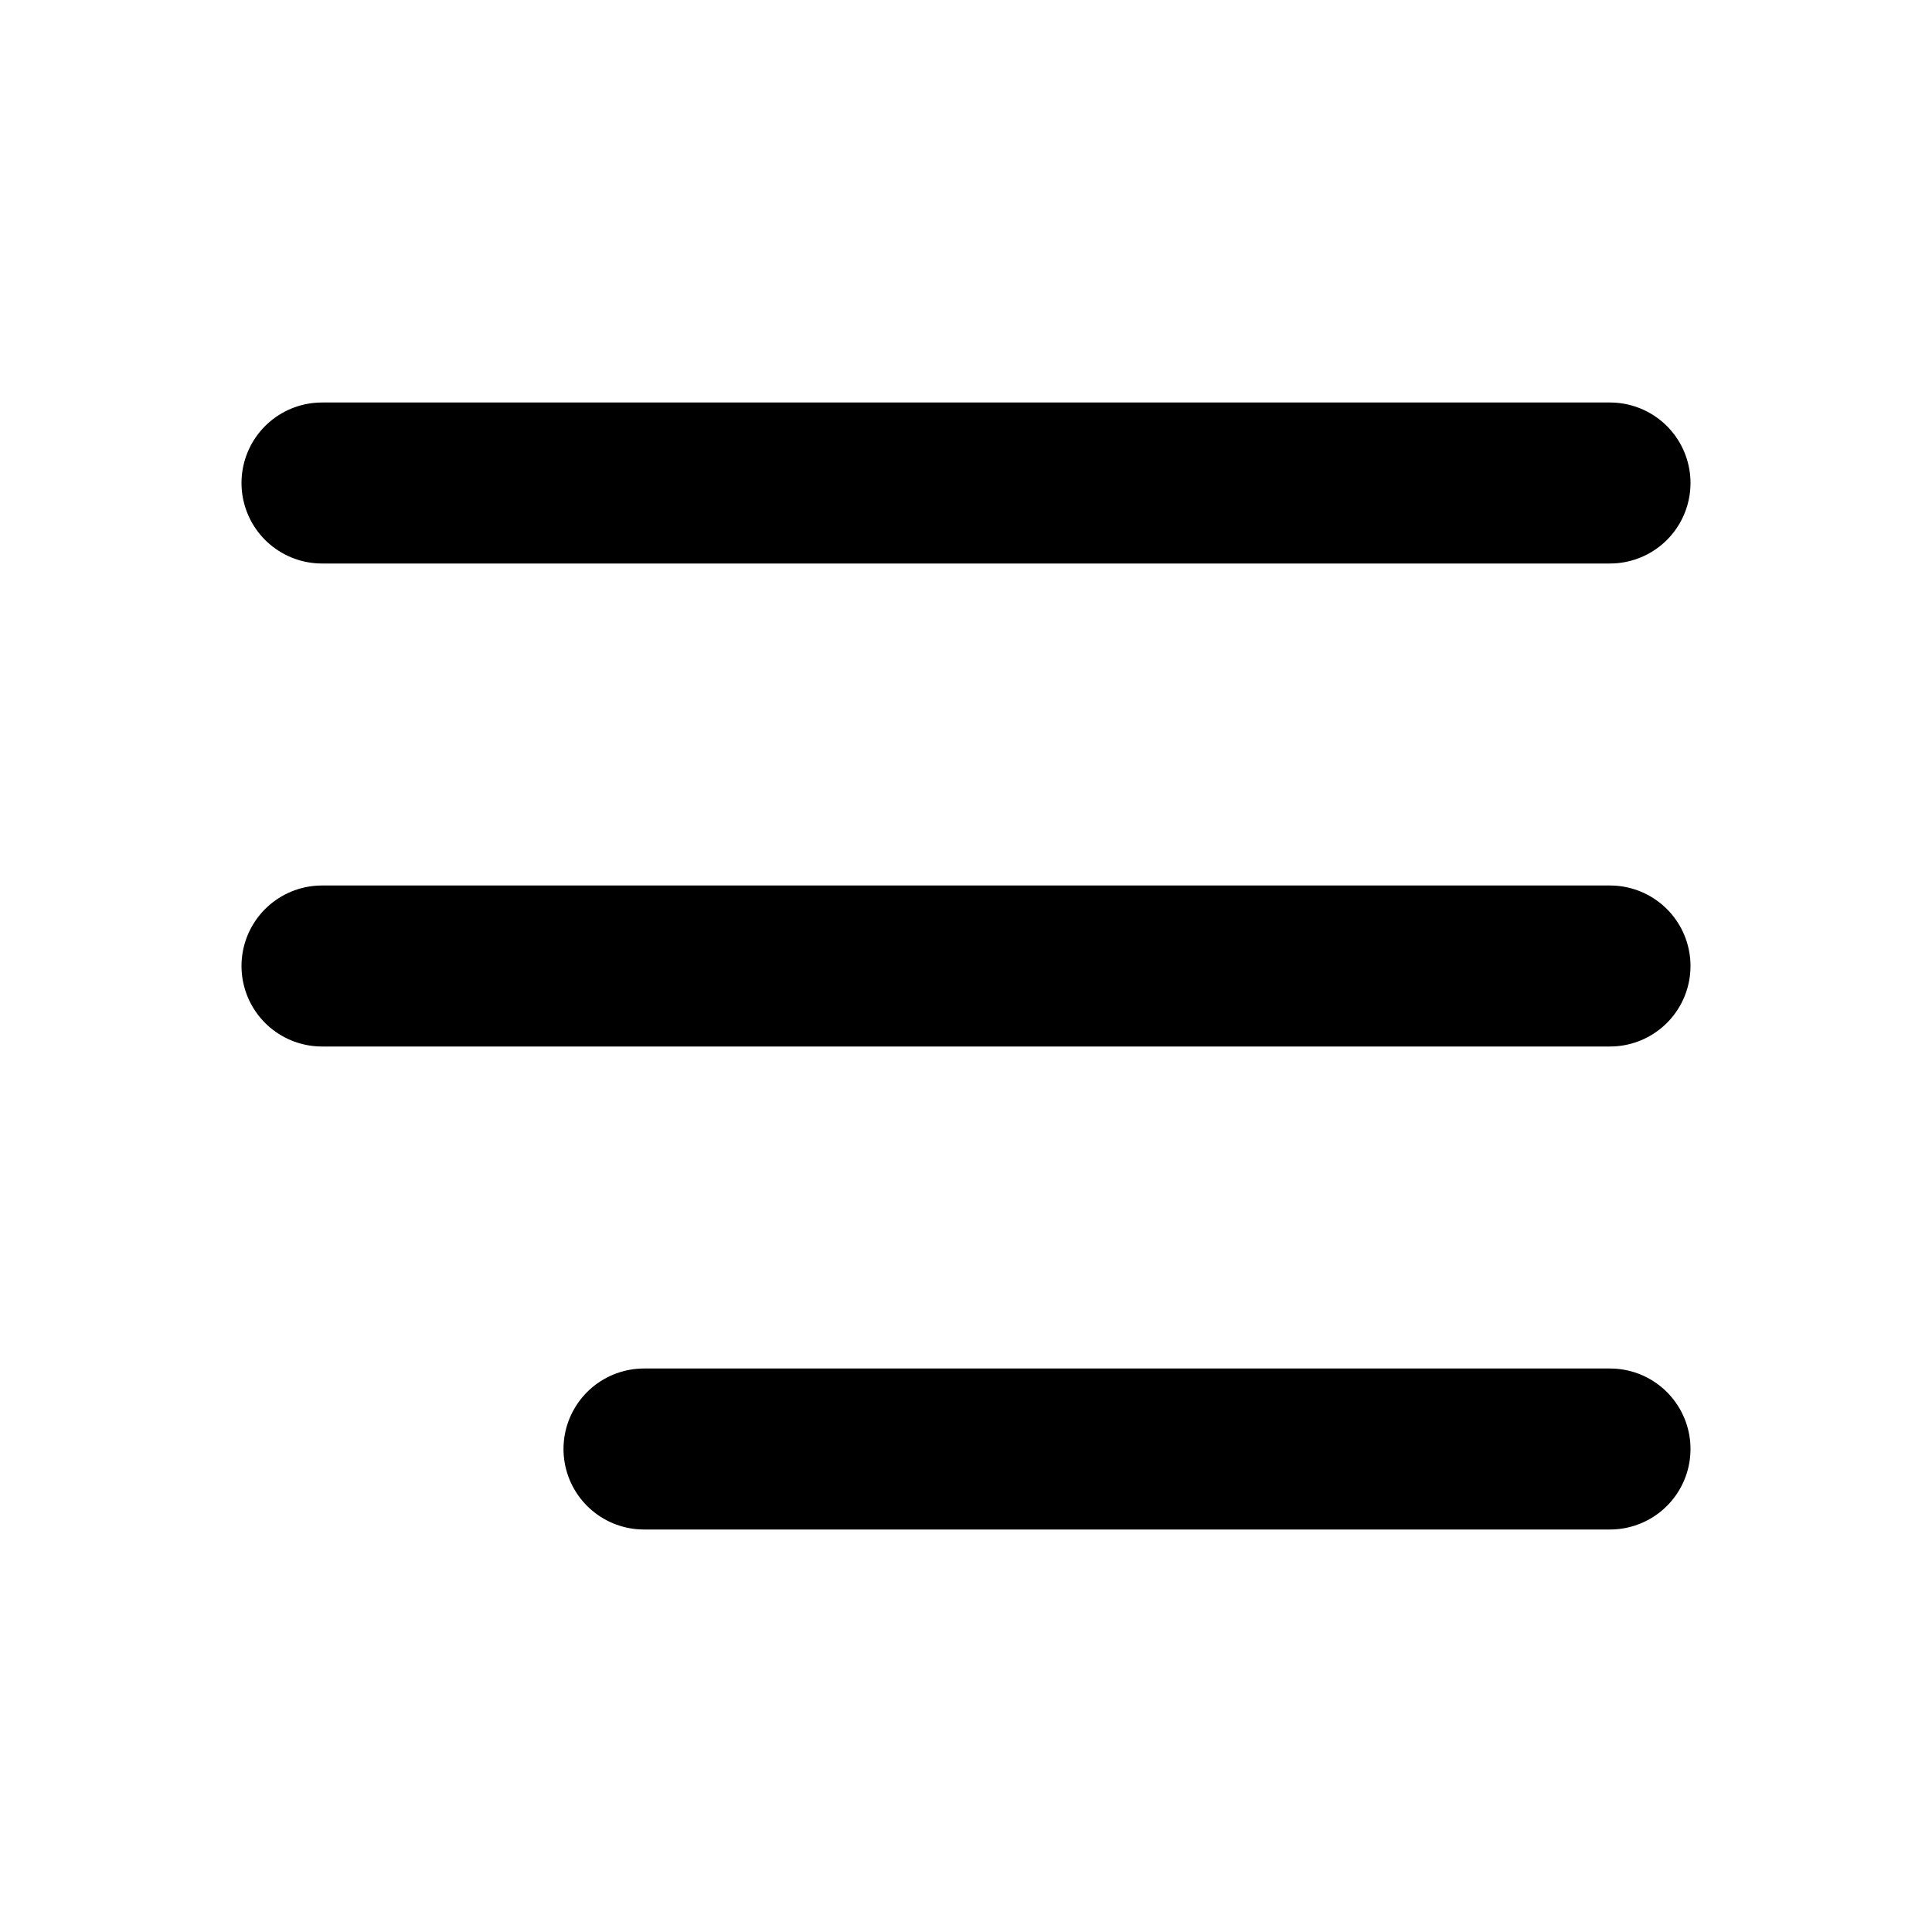
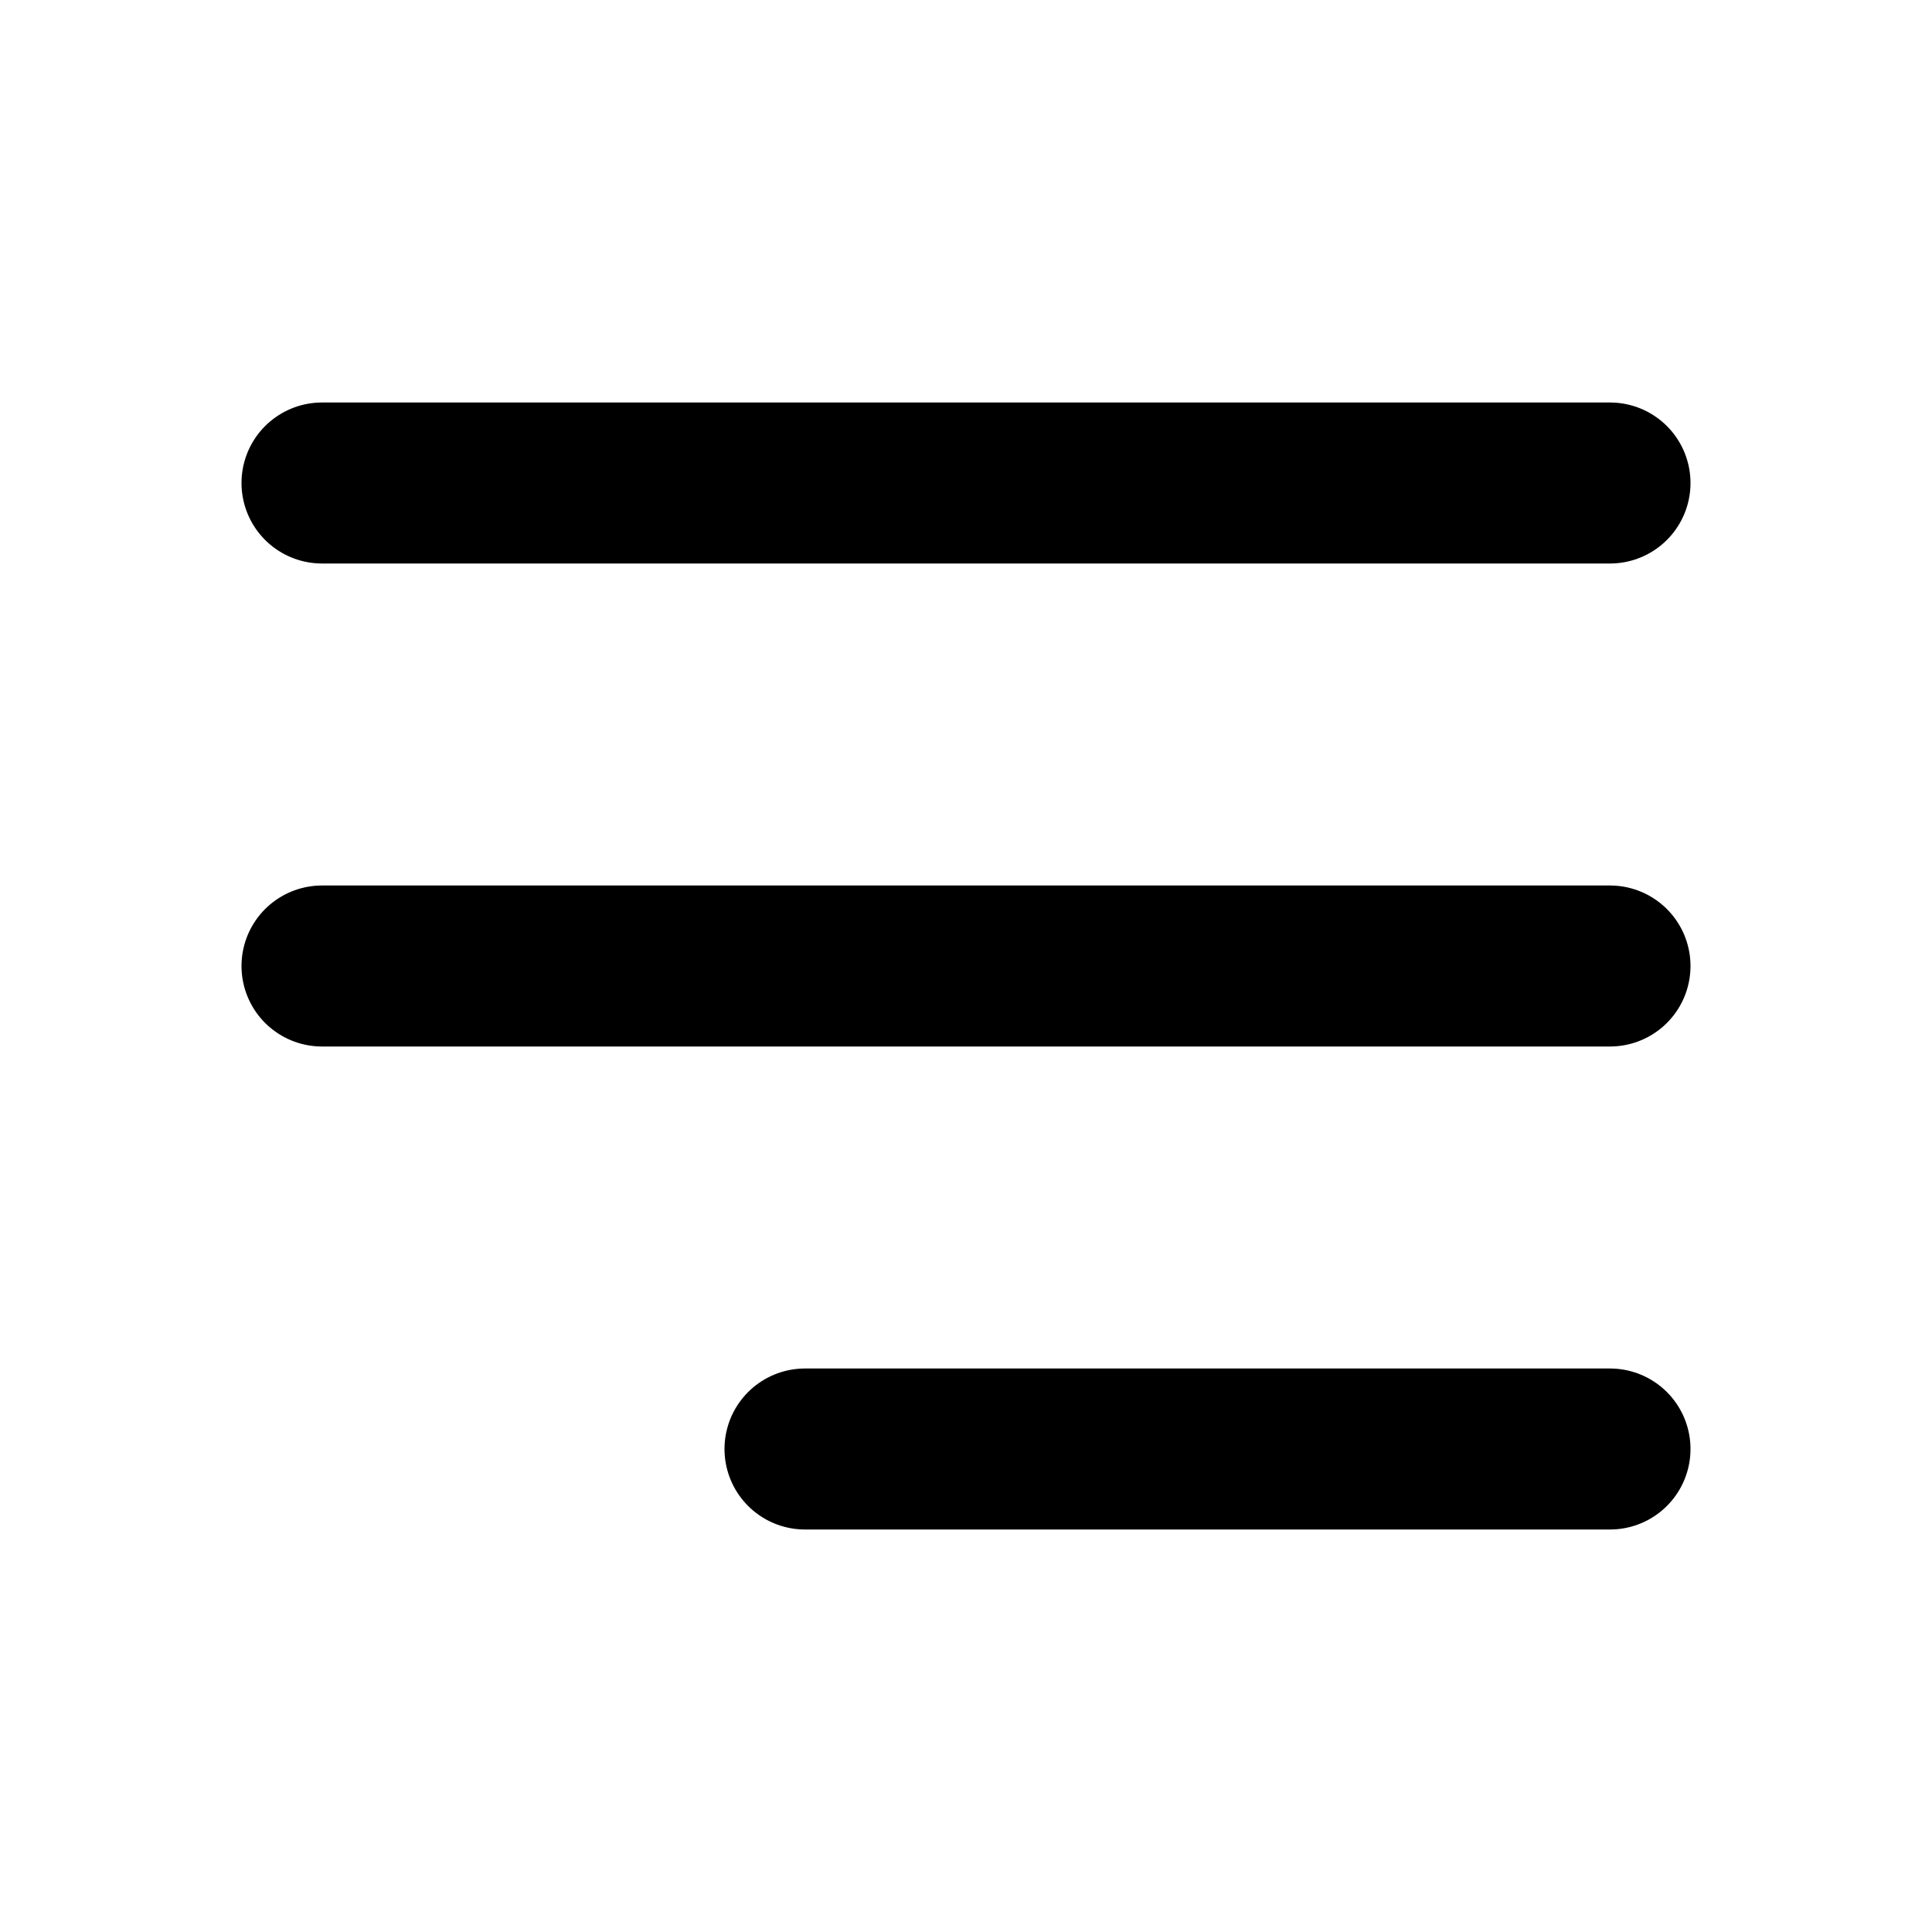
<svg xmlns="http://www.w3.org/2000/svg" width="24" height="24" viewBox="0 0 24 24" fill="none" stroke="currentColor" stroke-width="2" stroke-linecap="round" stroke-linejoin="round">
  <path d="M4 6l16 0" />
  <path d="M4 12l16 0" />
-   <path d="M8 18l12 0" />
+   <path d="M10 18l10 0" />
</svg>
